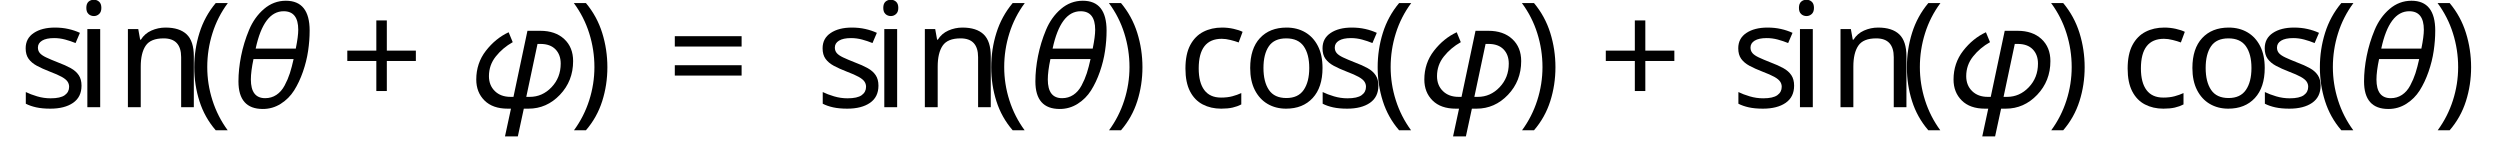
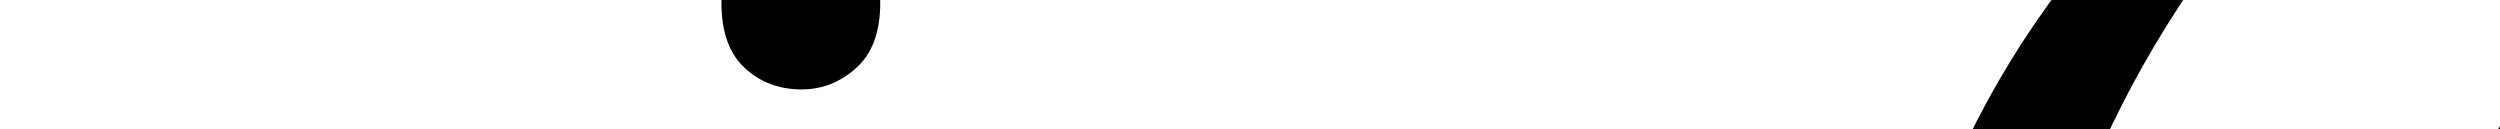
- <svg xmlns="http://www.w3.org/2000/svg" width="1645.53" height="93.14">
+ <svg xmlns="http://www.w3.org/2000/svg" width="1621.715" height="83.232" viewbox="0 0 16892 867">
  <defs>
    <style type="text/css">@font-face{font-family:rex;src:url('http://rex.breeden.cc/rex-xits.otf');}</style>
  </defs>
-   <g font-family="rex" font-size="96.0px">
-     <text transform="translate(12.00, 70.57)">s</text>
-     <text transform="translate(49.34, 70.57)">i</text>
-     <text transform="translate(76.03, 70.57)">n</text>
-     <text transform="translate(124.03, 70.57)">(</text>
-     <text transform="translate(156.00, 70.57)">𝜃</text>
-     <text transform="translate(223.80, 70.57)">+</text>
-     <text transform="translate(310.89, 70.57)">𝜑</text>
-     <text transform="translate(374.83, 70.57)">)</text>
-     <text transform="translate(438.79, 70.57)">=</text>
-     <text transform="translate(536.55, 70.57)">s</text>
-     <text transform="translate(573.90, 70.57)">i</text>
-     <text transform="translate(600.59, 70.57)">n</text>
-     <text transform="translate(648.59, 70.57)">(</text>
-     <text transform="translate(680.55, 70.57)">𝜃</text>
-     <text transform="translate(727.02, 70.57)">)</text>
-     <text transform="translate(774.99, 70.57)">c</text>
-     <text transform="translate(817.61, 70.57)">o</text>
-     <text transform="translate(865.61, 70.57)">s</text>
-     <text transform="translate(902.95, 70.57)">(</text>
-     <text transform="translate(934.92, 70.57)">𝜑</text>
-     <text transform="translate(998.86, 70.57)">)</text>
-     <text transform="translate(1052.16, 70.57)">+</text>
-     <text transform="translate(1139.25, 70.57)">s</text>
-     <text transform="translate(1176.60, 70.57)">i</text>
-     <text transform="translate(1203.29, 70.57)">n</text>
-     <text transform="translate(1251.29, 70.57)">(</text>
-     <text transform="translate(1283.25, 70.57)">𝜑</text>
-     <text transform="translate(1347.19, 70.57)">)</text>
-     <text transform="translate(1395.16, 70.57)">c</text>
-     <text transform="translate(1437.78, 70.57)">o</text>
-     <text transform="translate(1485.78, 70.57)">s</text>
-     <text transform="translate(1523.13, 70.57)">(</text>
-     <text transform="translate(1555.09, 70.57)">𝜃</text>
-     <text transform="translate(1601.56, 70.57)">)</text>
+   <g font-family="rex" font-size="1000">
+     <text transform="translate(1, 683)">s</text>
+     <text transform="translate(390, 683)">i</text>
+     <text transform="translate(668, 683)">n</text>
+     <text transform="translate(1168, 683)">(</text>
+     <text transform="translate(1501, 683)">𝜃</text>
+     <text transform="translate(2207, 683)">+</text>
+     <text transform="translate(3114, 683)">𝜑</text>
+     <text transform="translate(3780, 683)">)</text>
+     <text transform="translate(4446, 683)">=</text>
+     <text transform="translate(5465, 683)">s</text>
+     <text transform="translate(5854, 683)">i</text>
+     <text transform="translate(6132, 683)">n</text>
+     <text transform="translate(6632, 683)">(</text>
+     <text transform="translate(6965, 683)">𝜃</text>
+     <text transform="translate(7449, 683)">)</text>
+     <text transform="translate(7948, 683)">c</text>
+     <text transform="translate(8392, 683)">o</text>
+     <text transform="translate(8892, 683)">s</text>
+     <text transform="translate(9281, 683)">(</text>
+     <text transform="translate(9614, 683)">𝜑</text>
+     <text transform="translate(10280, 683)">)</text>
+     <text transform="translate(10835, 683)">+</text>
+     <text transform="translate(11743, 683)">s</text>
+     <text transform="translate(12132, 683)">i</text>
+     <text transform="translate(12410, 683)">n</text>
+     <text transform="translate(12910, 683)">(</text>
+     <text transform="translate(13243, 683)">𝜑</text>
+     <text transform="translate(13909, 683)">)</text>
+     <text transform="translate(14408, 683)">c</text>
+     <text transform="translate(14852, 683)">o</text>
+     <text transform="translate(15352, 683)">s</text>
+     <text transform="translate(15741, 683)">(</text>
+     <text transform="translate(16074, 683)">𝜃</text>
+     <text transform="translate(16558, 683)">)</text>
  </g>
</svg>
